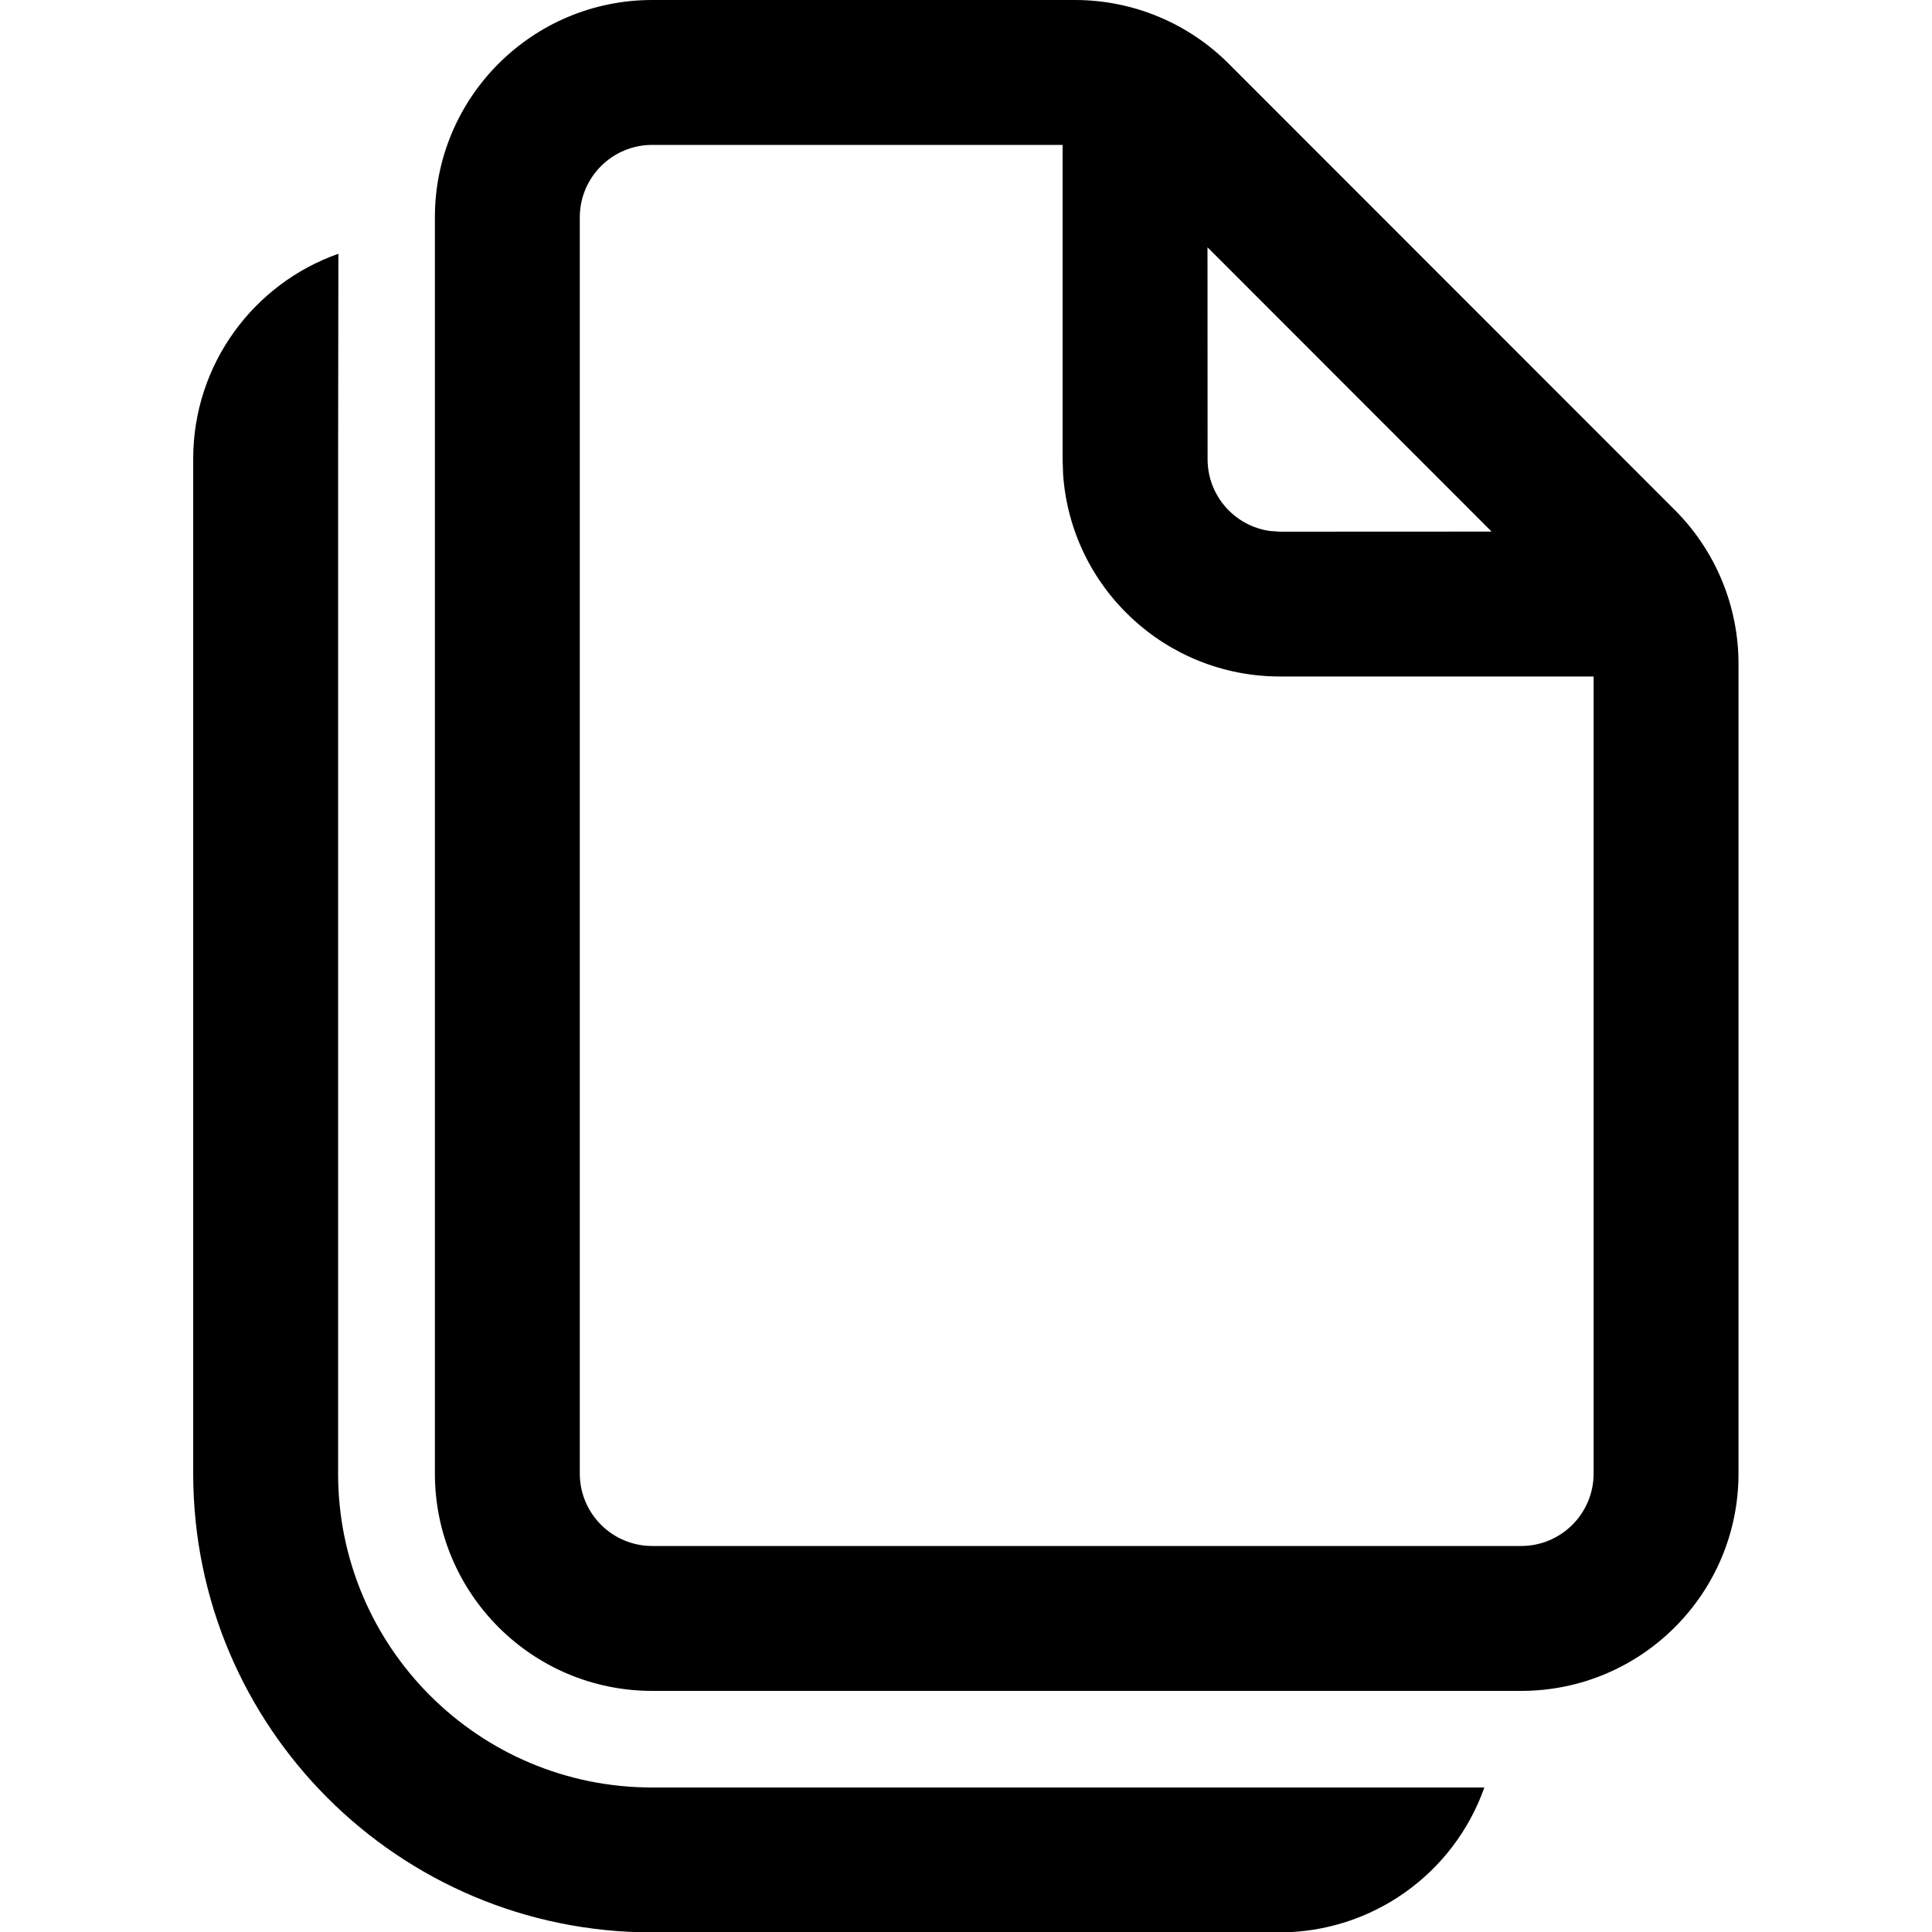
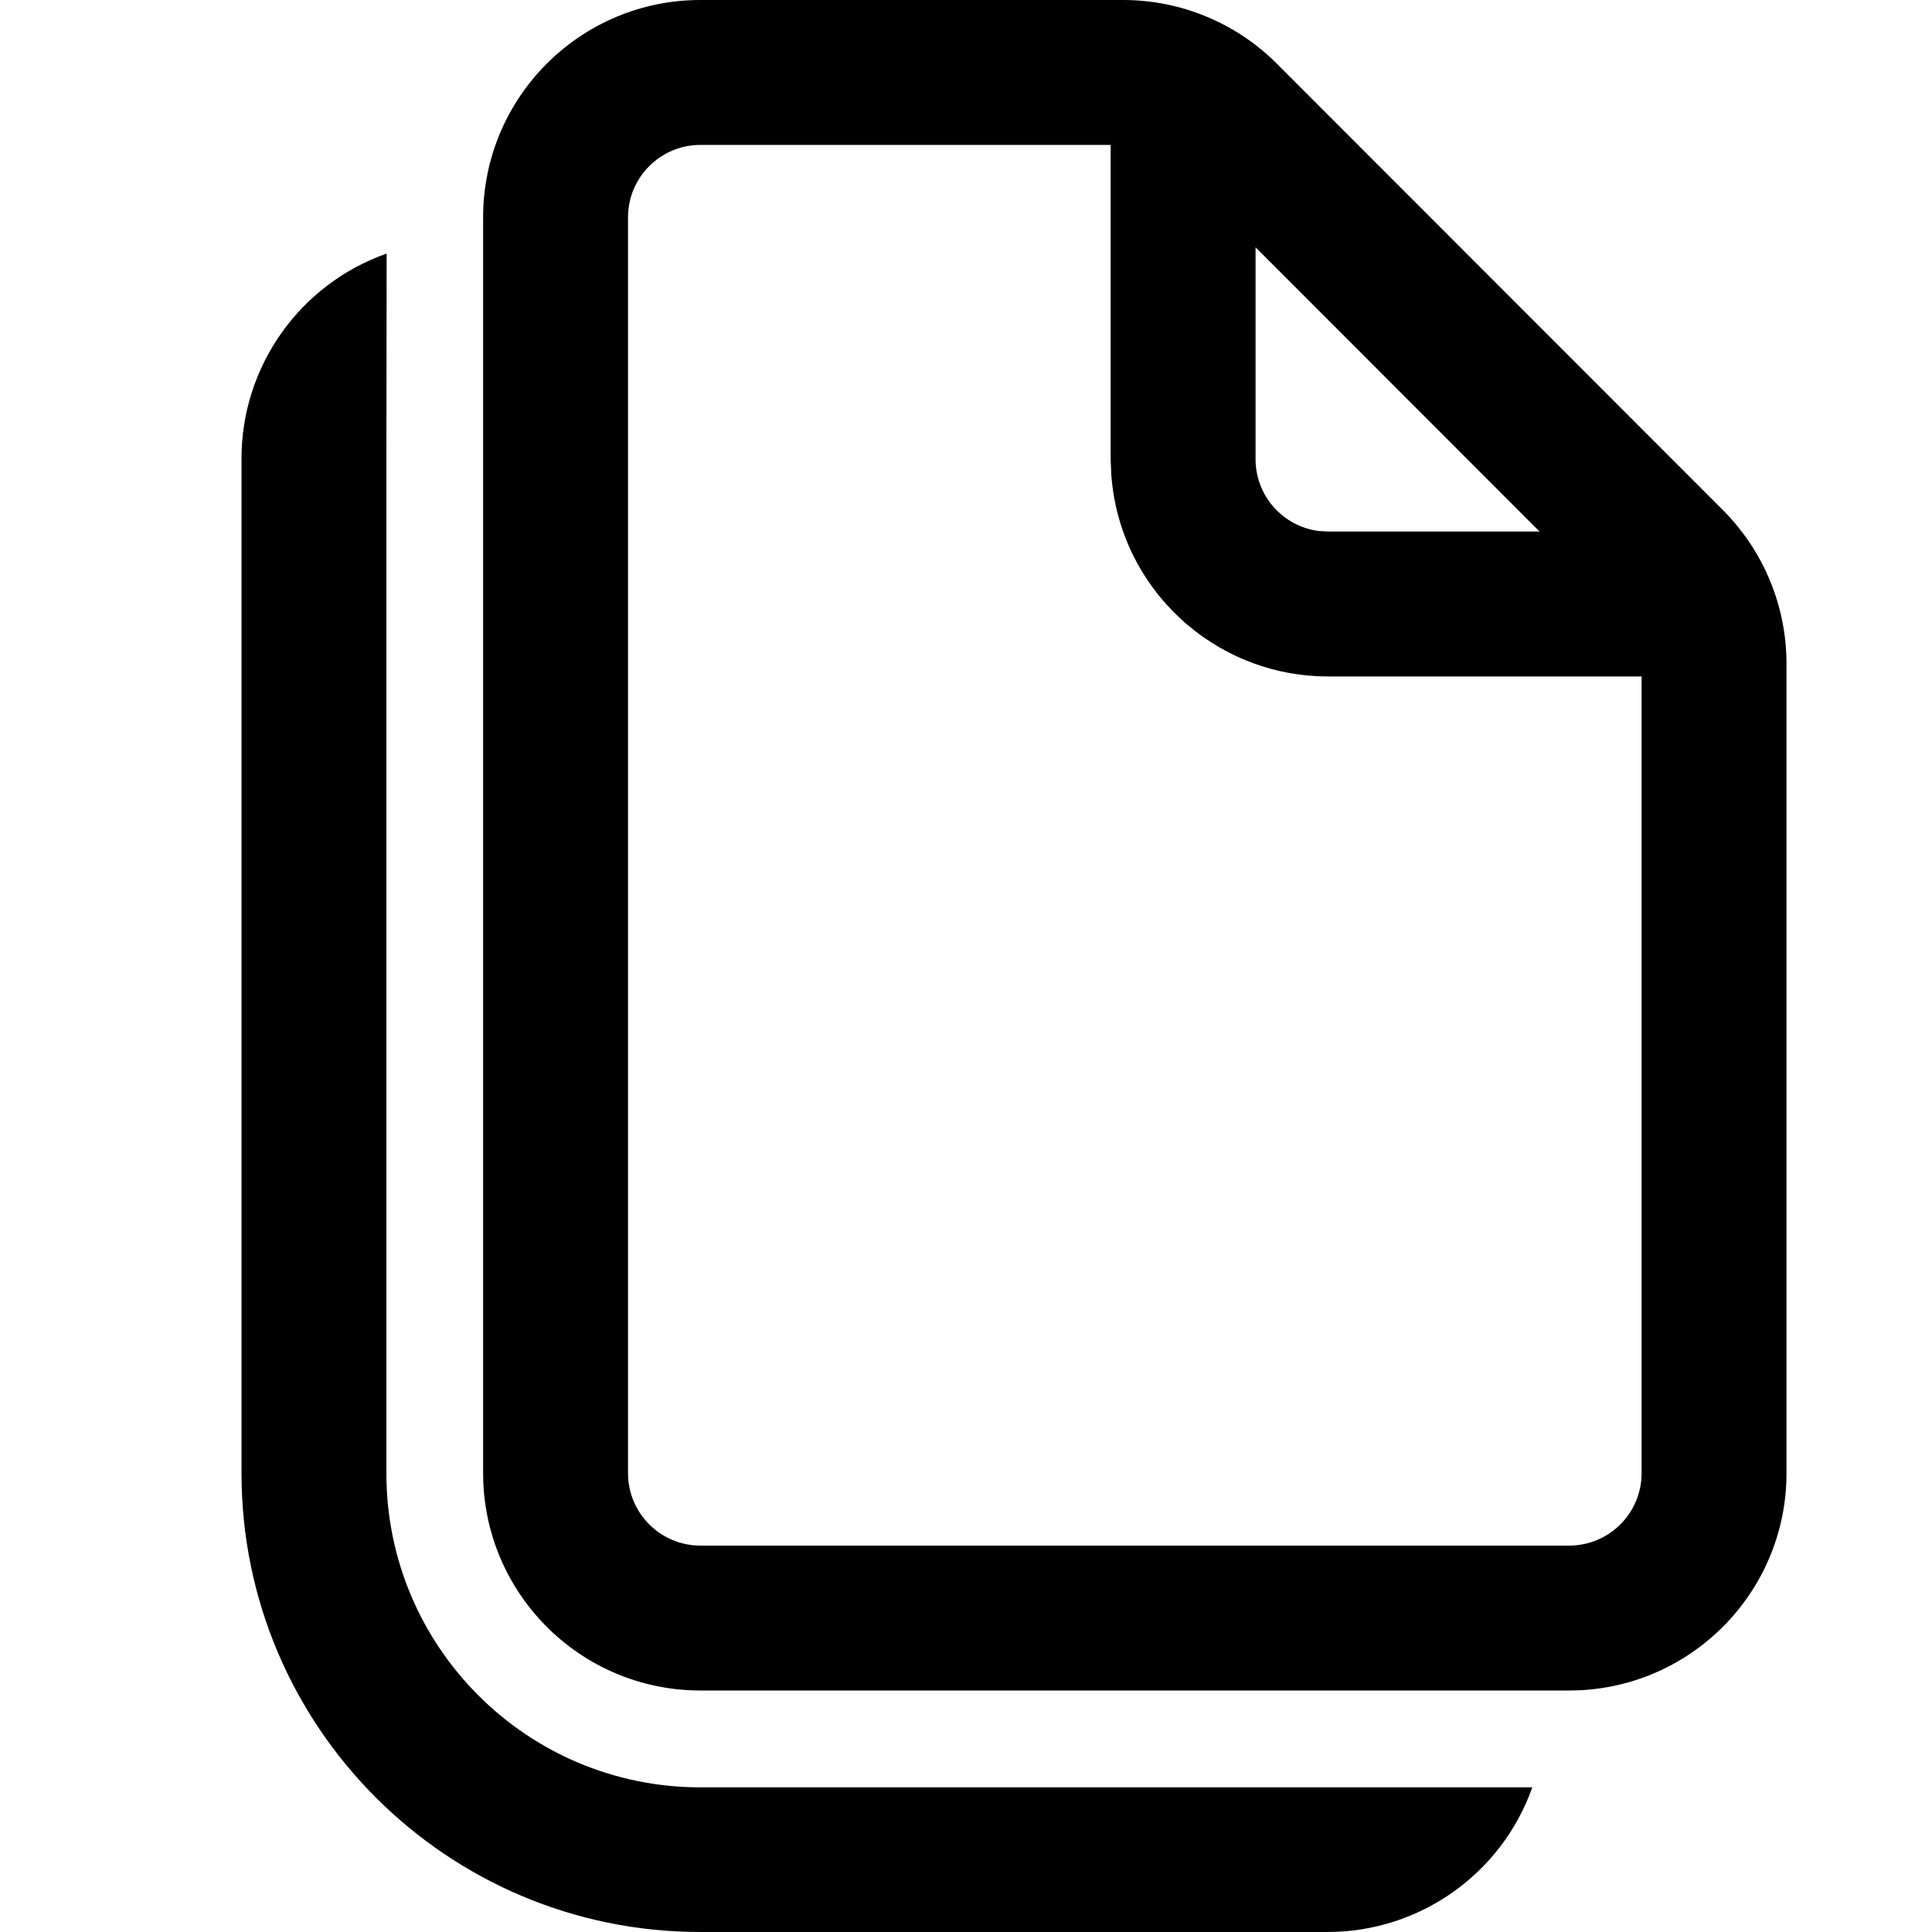
- <svg xmlns="http://www.w3.org/2000/svg" width="20" height="20" viewBox="0 0 20 20" fill="currentColor">
-   <path d="M3.503 2.627L3.5 4.75v10.504a3.25 3.25 0 0 0 3.25 3.25h8.616a2.251 2.251 0 0 1-2.122 1.5H6.75A4.75 4.75 0 0 1 2 15.254V4.75c0-.98.627-1.815 1.503-2.123zM11.128 0c.597 0 1.17.237 1.592.66l4.618 4.62c.422.422.659.995.659 1.591v8.383a2.25 2.25 0 0 1-2.25 2.25H6.752a2.25 2.25 0 0 1-2.25-2.25V2.25A2.25 2.25 0 0 1 6.752 0h4.376zM11 1.5H6.752a.75.75 0 0 0-.75.75v13.004c0 .414.336.75.75.75h8.995a.75.75 0 0 0 .75-.75V7.003H13.25a2.25 2.25 0 0 1-2.245-2.095L11 4.754V1.5zm1.5 1.061l.001 2.193c0 .38.282.693.648.743l.102.007 2.19-.001-2.94-2.942z" />
+ <svg xmlns="http://www.w3.org/2000/svg" width="16" height="16" viewBox="0 0 16 16" fill="currentColor">
+   <path d="M3.202 2.101L3.2 3.8v8.402a2.6 2.6 0 0 0 2.6 2.6h6.89A1.8 1.8 0 0 1 10.995 16H5.799A3.8 3.8 0 0 1 2 12.2V3.8a1.8 1.8 0 0 1 1.202-1.7zM9.302 0a1.8 1.8 0 0 1 1.272.527l3.694 3.697a1.8 1.8 0 0 1 .527 1.272V12.2a1.8 1.8 0 0 1-1.8 1.8H5.801a1.8 1.8 0 0 1-1.8-1.8V1.8a1.8 1.8 0 0 1 1.8-1.8h3.5zm-.104 1.2H5.801a.6.6 0 0 0-.6.6v10.4a.6.6 0 0 0 .6.6h7.194a.6.6 0 0 0 .6-.6V5.602h-2.597a1.8 1.8 0 0 1-1.795-1.675l-.005-.124V1.2zm1.2.848v1.754a.6.6 0 0 0 .519.595l.081.005h1.752l-2.352-2.354z" />
</svg>
